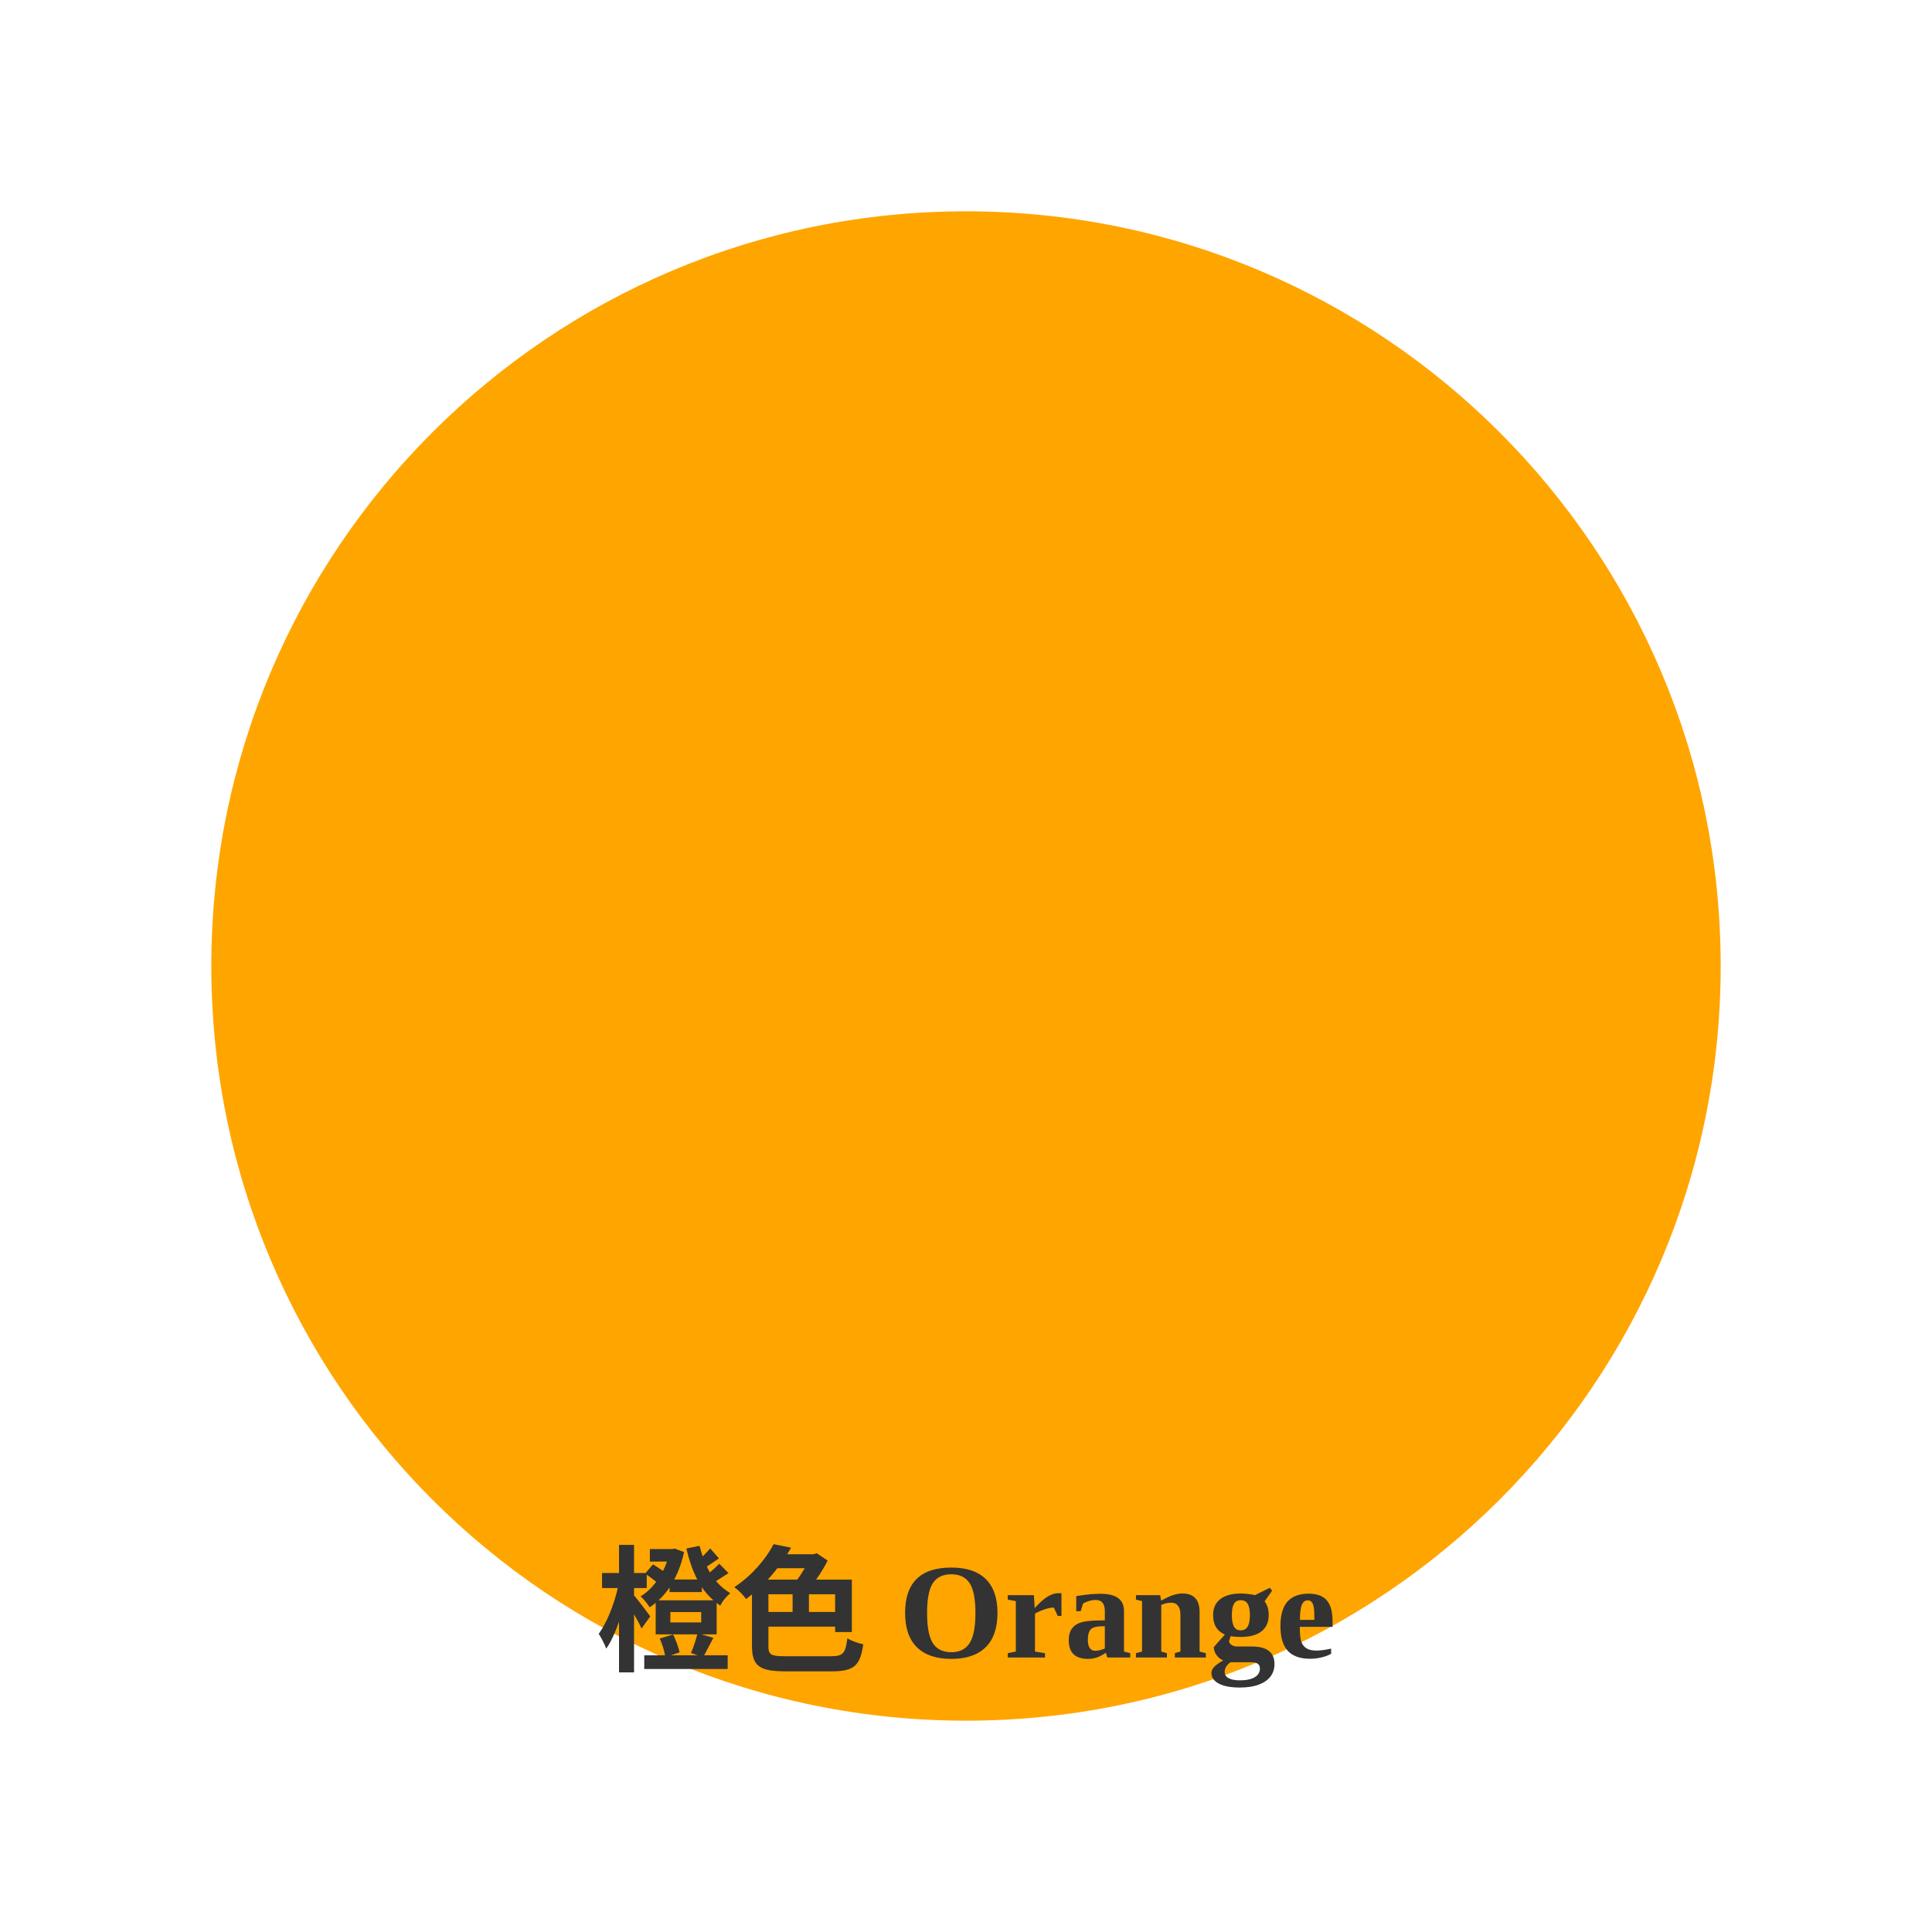
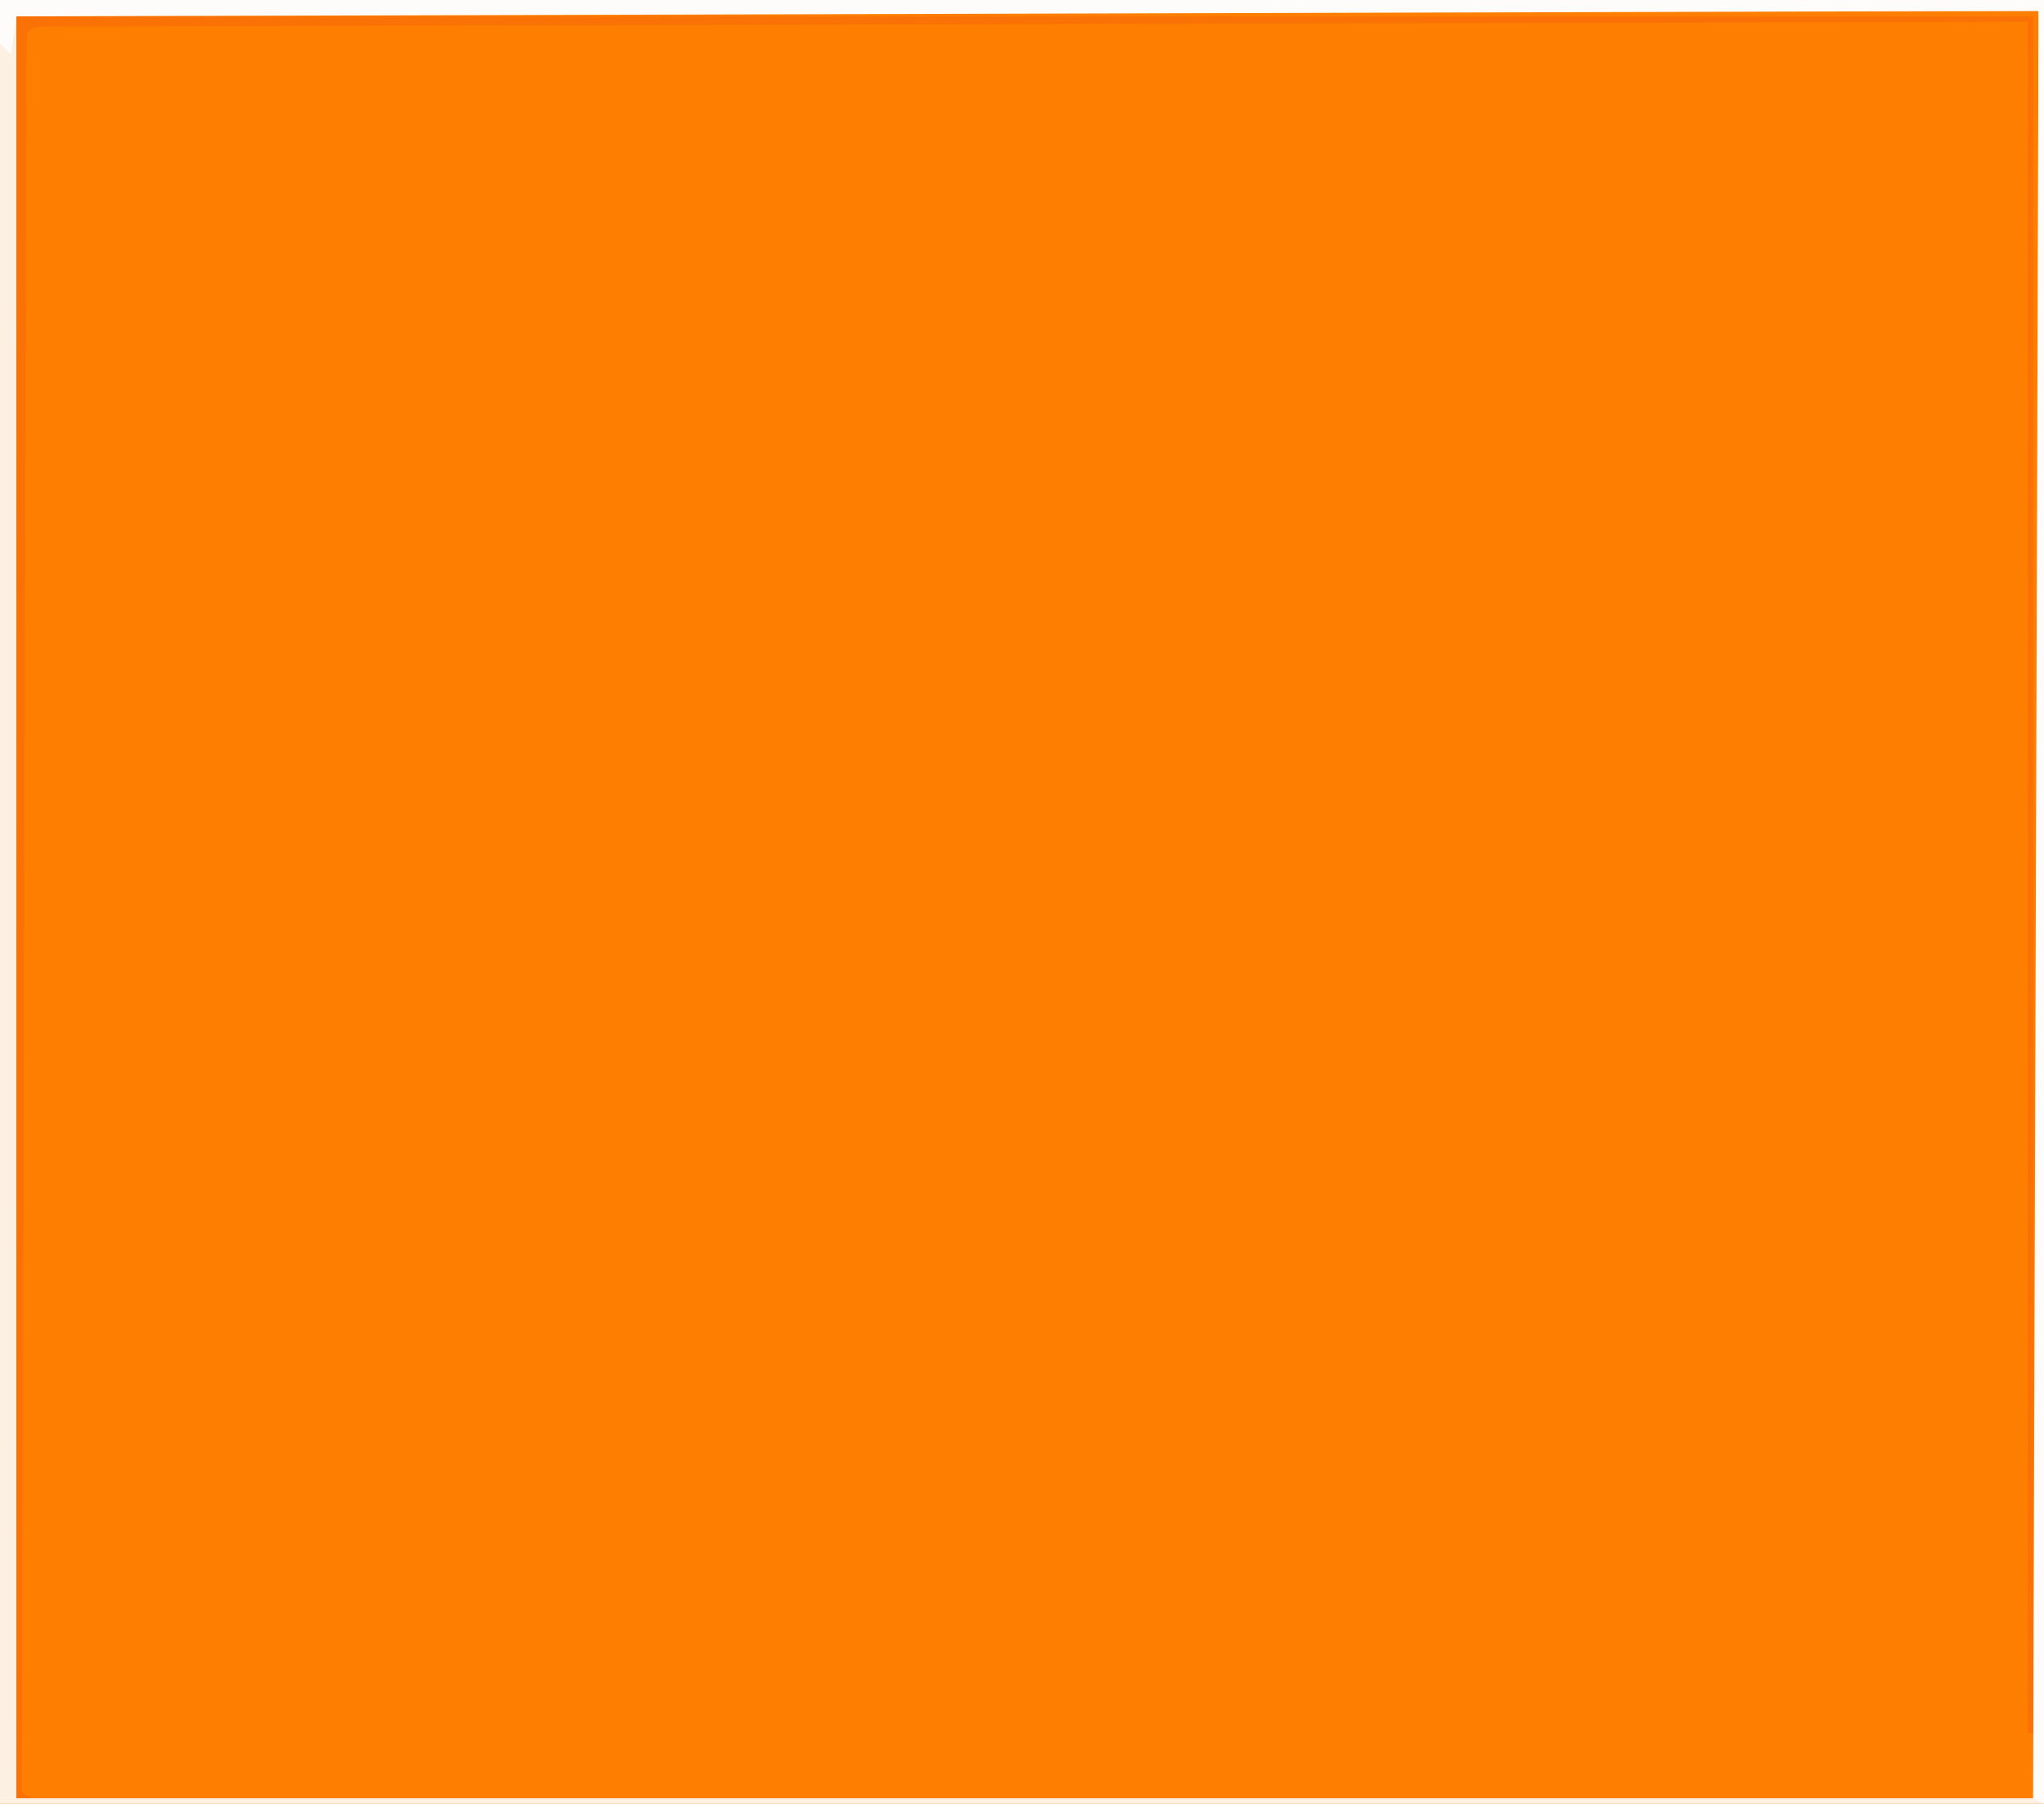
- <svg xmlns="http://www.w3.org/2000/svg" width="512" height="512" viewBox="0 0 512 512">
-   <circle cx="256" cy="256" r="200" fill="#FFA500" />
-   <text x="256" y="440" font-size="36" text-anchor="middle" fill="#333" font-weight="bold">橙色 Orange</text>
+ <svg xmlns="http://www.w3.org/2000/svg" version="1.1" width="375" height="331">
+   <path d="M0 0 C123.75 0 247.5 0 375 0 C375 109.23 375 218.46 375 331 C251.25 331 127.5 331 0 331 C0 221.77 0 112.54 0 0 Z " fill="#FD7E01" transform="translate(0,0)" />
+   <path d="M0 0 C123.75 0 247.5 0 375 0 C375 109.23 375 218.46 375 331 C251.25 331 127.5 331 0 331 C0 221.77 0 112.54 0 0 Z M3 2 C3 110.24 3 218.48 3 330 C125.43 330 247.86 330 374 330 C374 221.76 374 113.52 374 2 C251.57 2 129.14 2 3 2 Z " fill="#FCF0E2" transform="translate(0,0)" />
+   <path d="M0 0 C123.75 0 247.5 0 375 0 C375 109.23 375 218.46 375 331 C374.34 330.67 373.68 330.34 373 330 C373.33 221.76 373.66 113.52 374 2 C251.57 2.33 129.14 2.66 3 3 C2.67 5.31 2.34 7.62 2 10 C1.34 9.34 0.68 8.68 0 8 C0 5.36 0 2.72 0 0 Z " fill="#FDFCFA" transform="translate(0,0)" />
+   <path d="M0 0 C122.1 0 244.2 0 370 0 C370 103.95 370 207.9 370 315 C369.67 315 369.34 315 369 315 C369 211.38 369 107.76 369 1 C277.192 1.211 277.192 1.211 238.947 1.307 C230.192 1.329 221.438 1.351 212.683 1.372 C212.134 1.374 212.134 1.374 209.358 1.381 C191.617 1.425 173.877 1.465 156.136 1.505 C137.944 1.545 119.752 1.589 101.56 1.637 C90.325 1.666 79.09 1.693 67.855 1.715 C60.162 1.731 52.469 1.75 44.775 1.773 C40.33 1.785 35.884 1.797 31.439 1.803 C27.376 1.81 23.313 1.821 19.25 1.835 C17.773 1.839 16.297 1.842 14.82 1.843 C12.827 1.845 10.833 1.853 8.839 1.861 C8.283 1.863 8.283 1.863 5.471 1.869 C3 2 3 2 2 3 C1.898 4.72 1.866 6.444 1.861 8.167 C1.856 9.295 1.85 10.422 1.845 11.583 C1.844 12.837 1.843 14.091 1.842 15.383 C1.837 16.702 1.832 18.022 1.827 19.382 C1.813 23.063 1.806 26.743 1.799 30.423 C1.791 34.386 1.778 38.349 1.765 42.311 C1.743 49.182 1.725 56.053 1.709 62.924 C1.686 72.858 1.658 82.793 1.629 92.727 C1.581 108.843 1.538 124.96 1.497 141.076 C1.458 156.735 1.417 172.395 1.372 188.054 C1.37 189.019 1.367 189.984 1.364 190.977 C1.35 195.816 1.337 200.654 1.323 205.493 C1.209 245.662 1.102 285.831 1 326 C1.66 326.33 2.32 326.66 3 327 C2.01 327 1.02 327 0 327 C0 219.09 0 111.18 0 0 Z " fill="#FA7105" transform="translate(3,3)" />
</svg>
